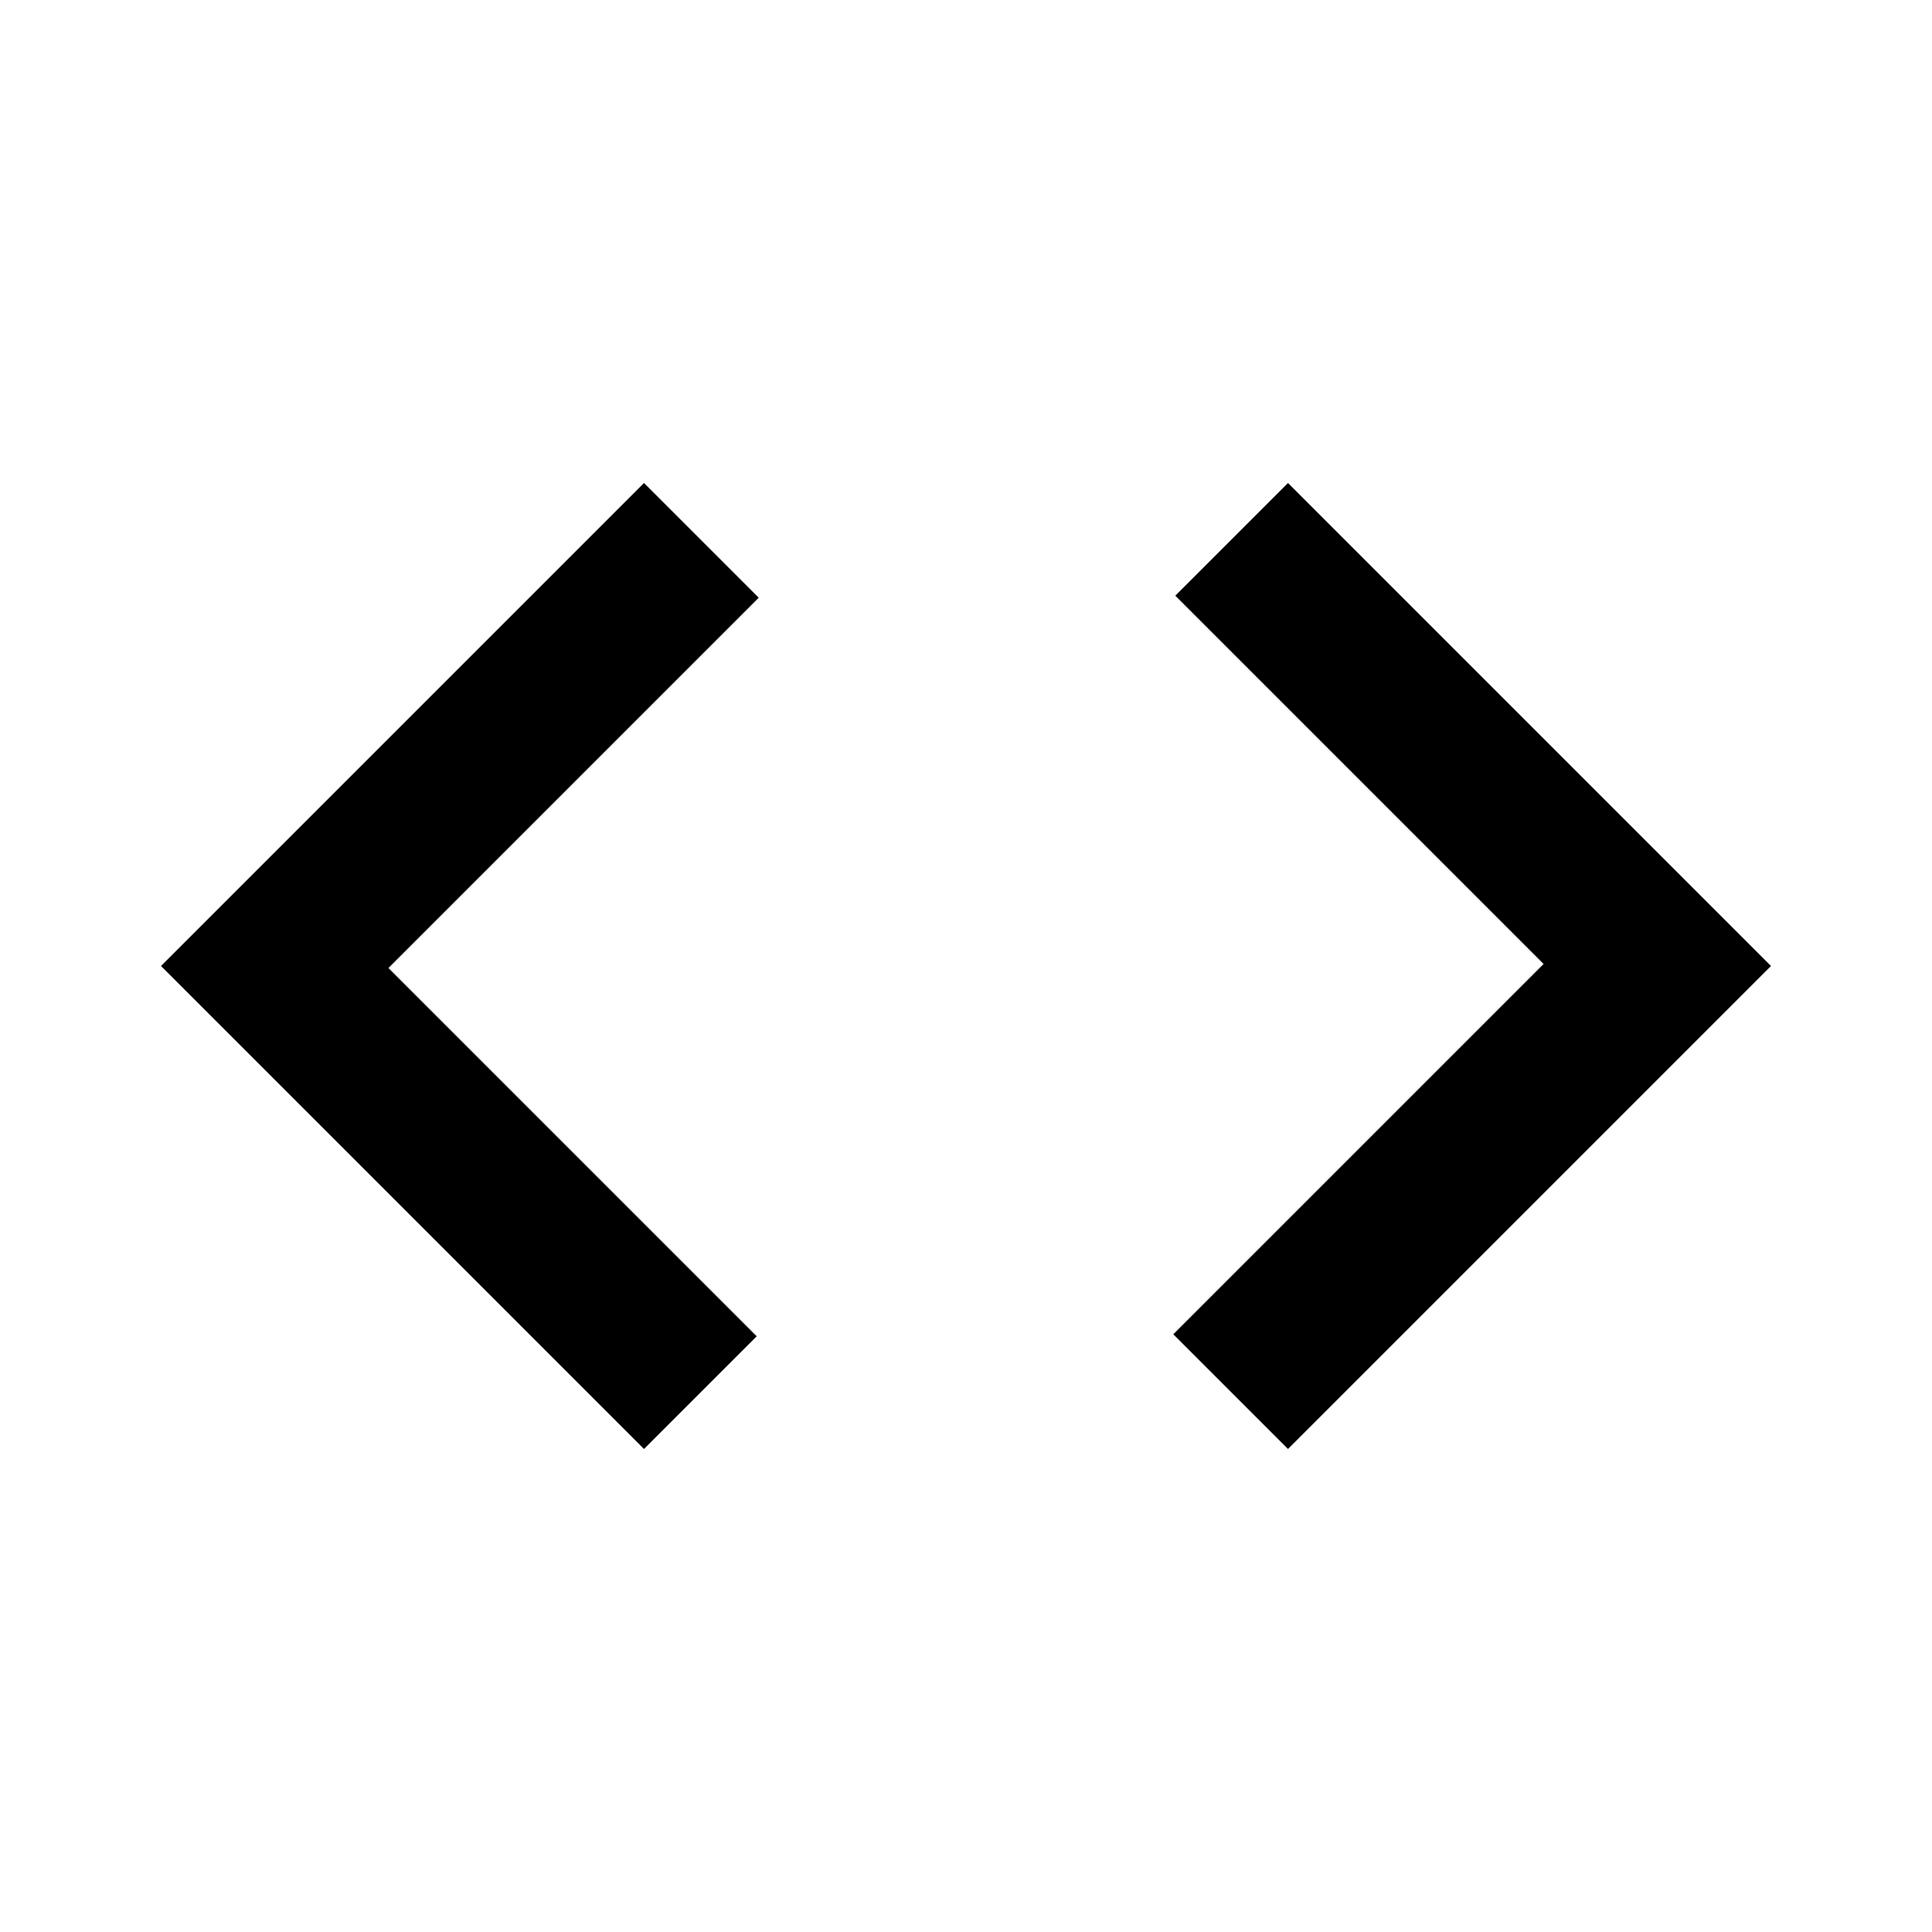
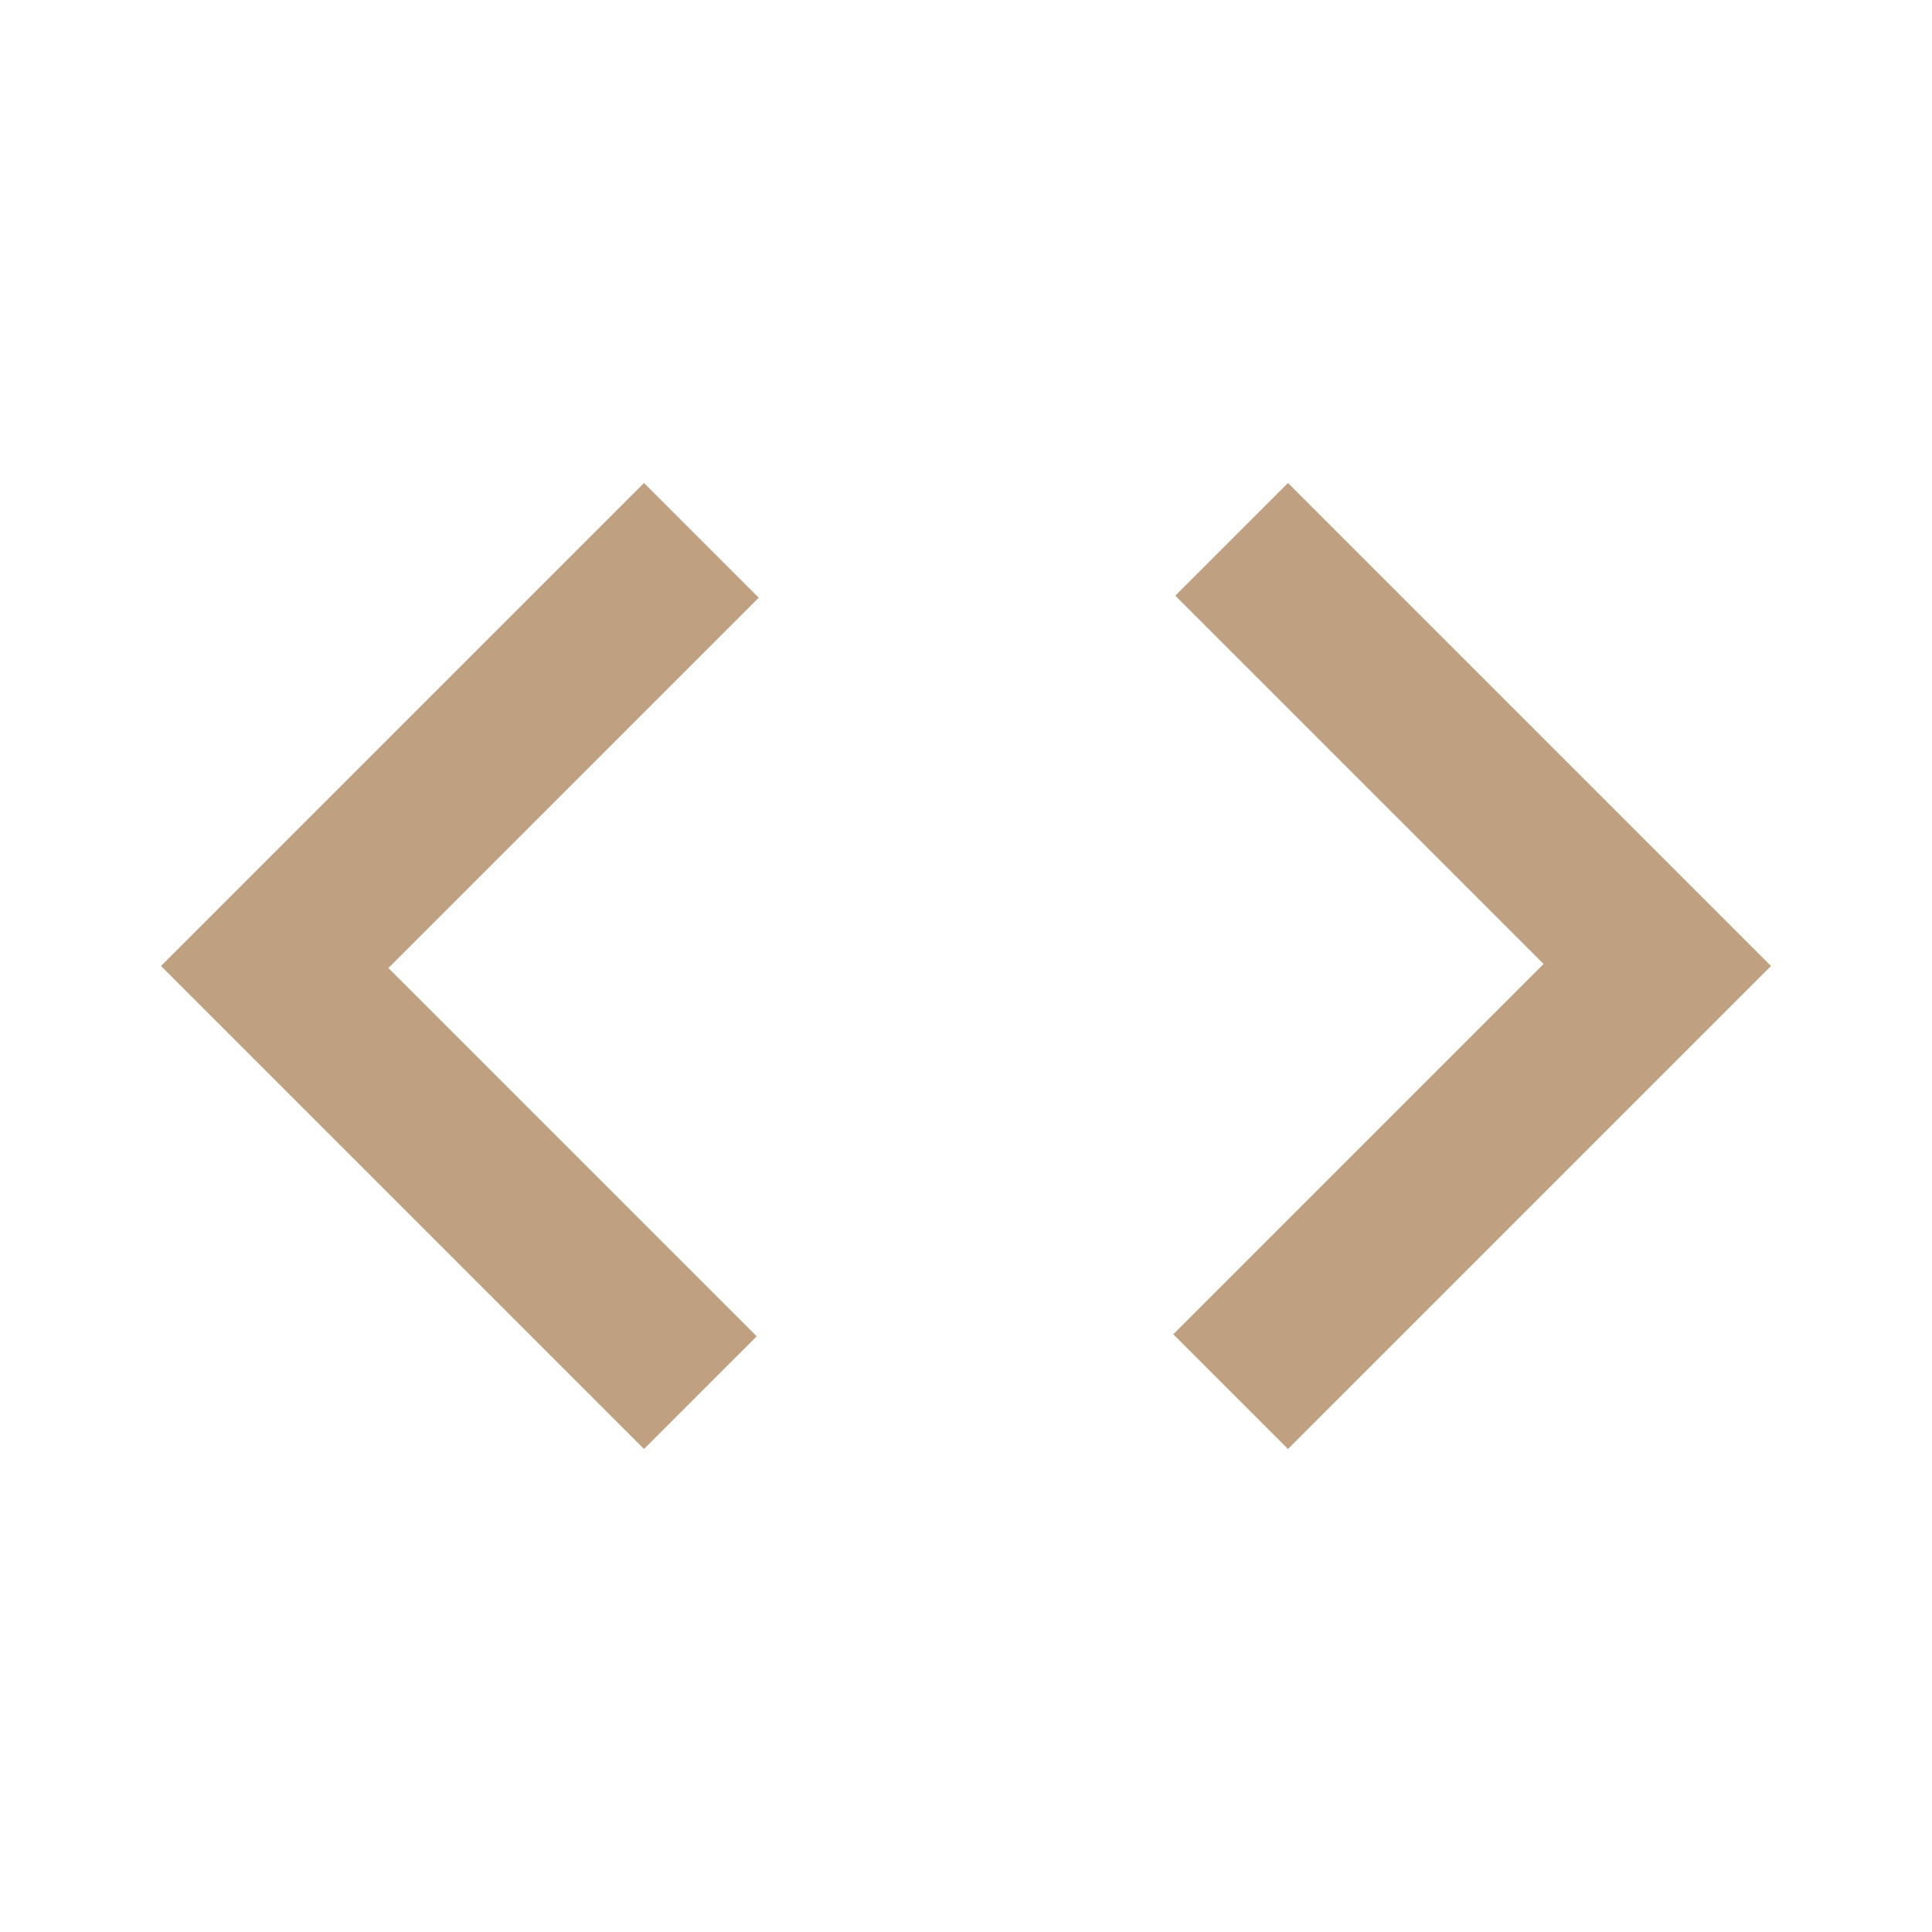
<svg xmlns="http://www.w3.org/2000/svg" height="24" viewBox="0 -960 960 960" width="24">
-   <path d="M320-240 80-480l240-240 57 57-184 184 183 183-56 56Zm320 0-57-57 184-184-183-183 56-56 240 240-240 240Z" />
+   <path fill="#bfa181" d="M320-240 80-480l240-240 57 57-184 184 183 183-56 56Zm320 0-57-57 184-184-183-183 56-56 240 240-240 240Z" />
</svg>
